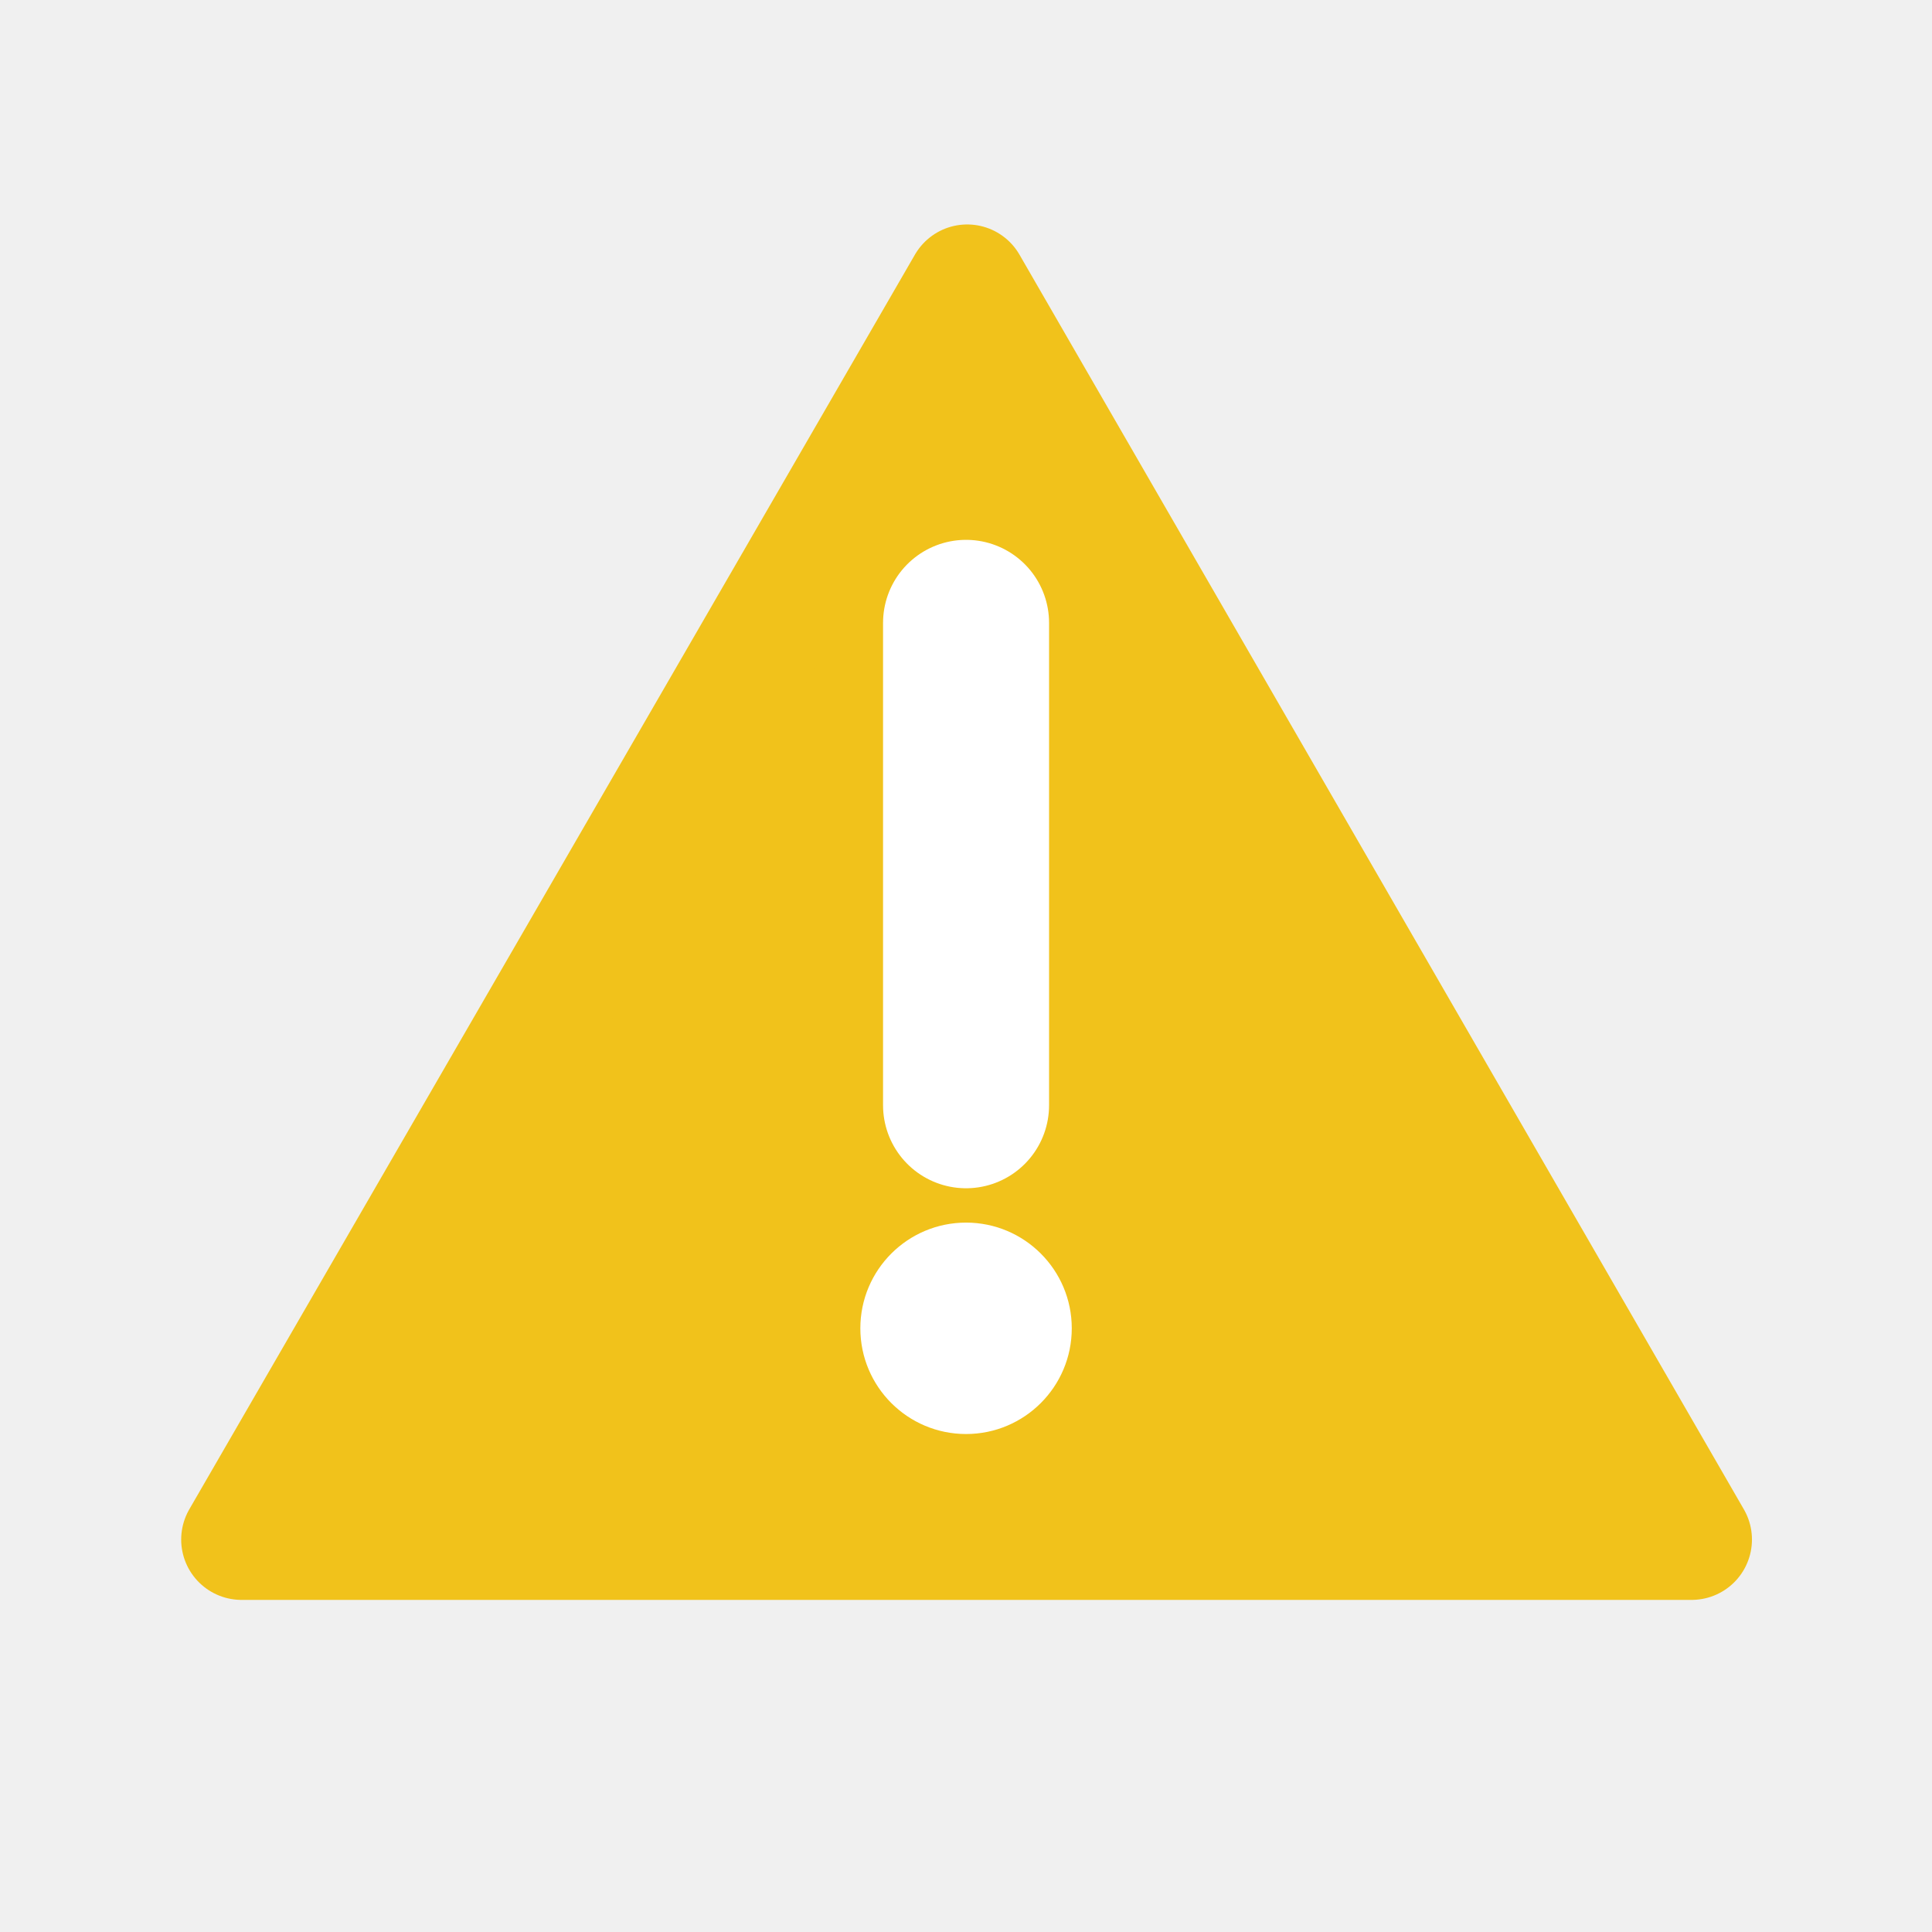
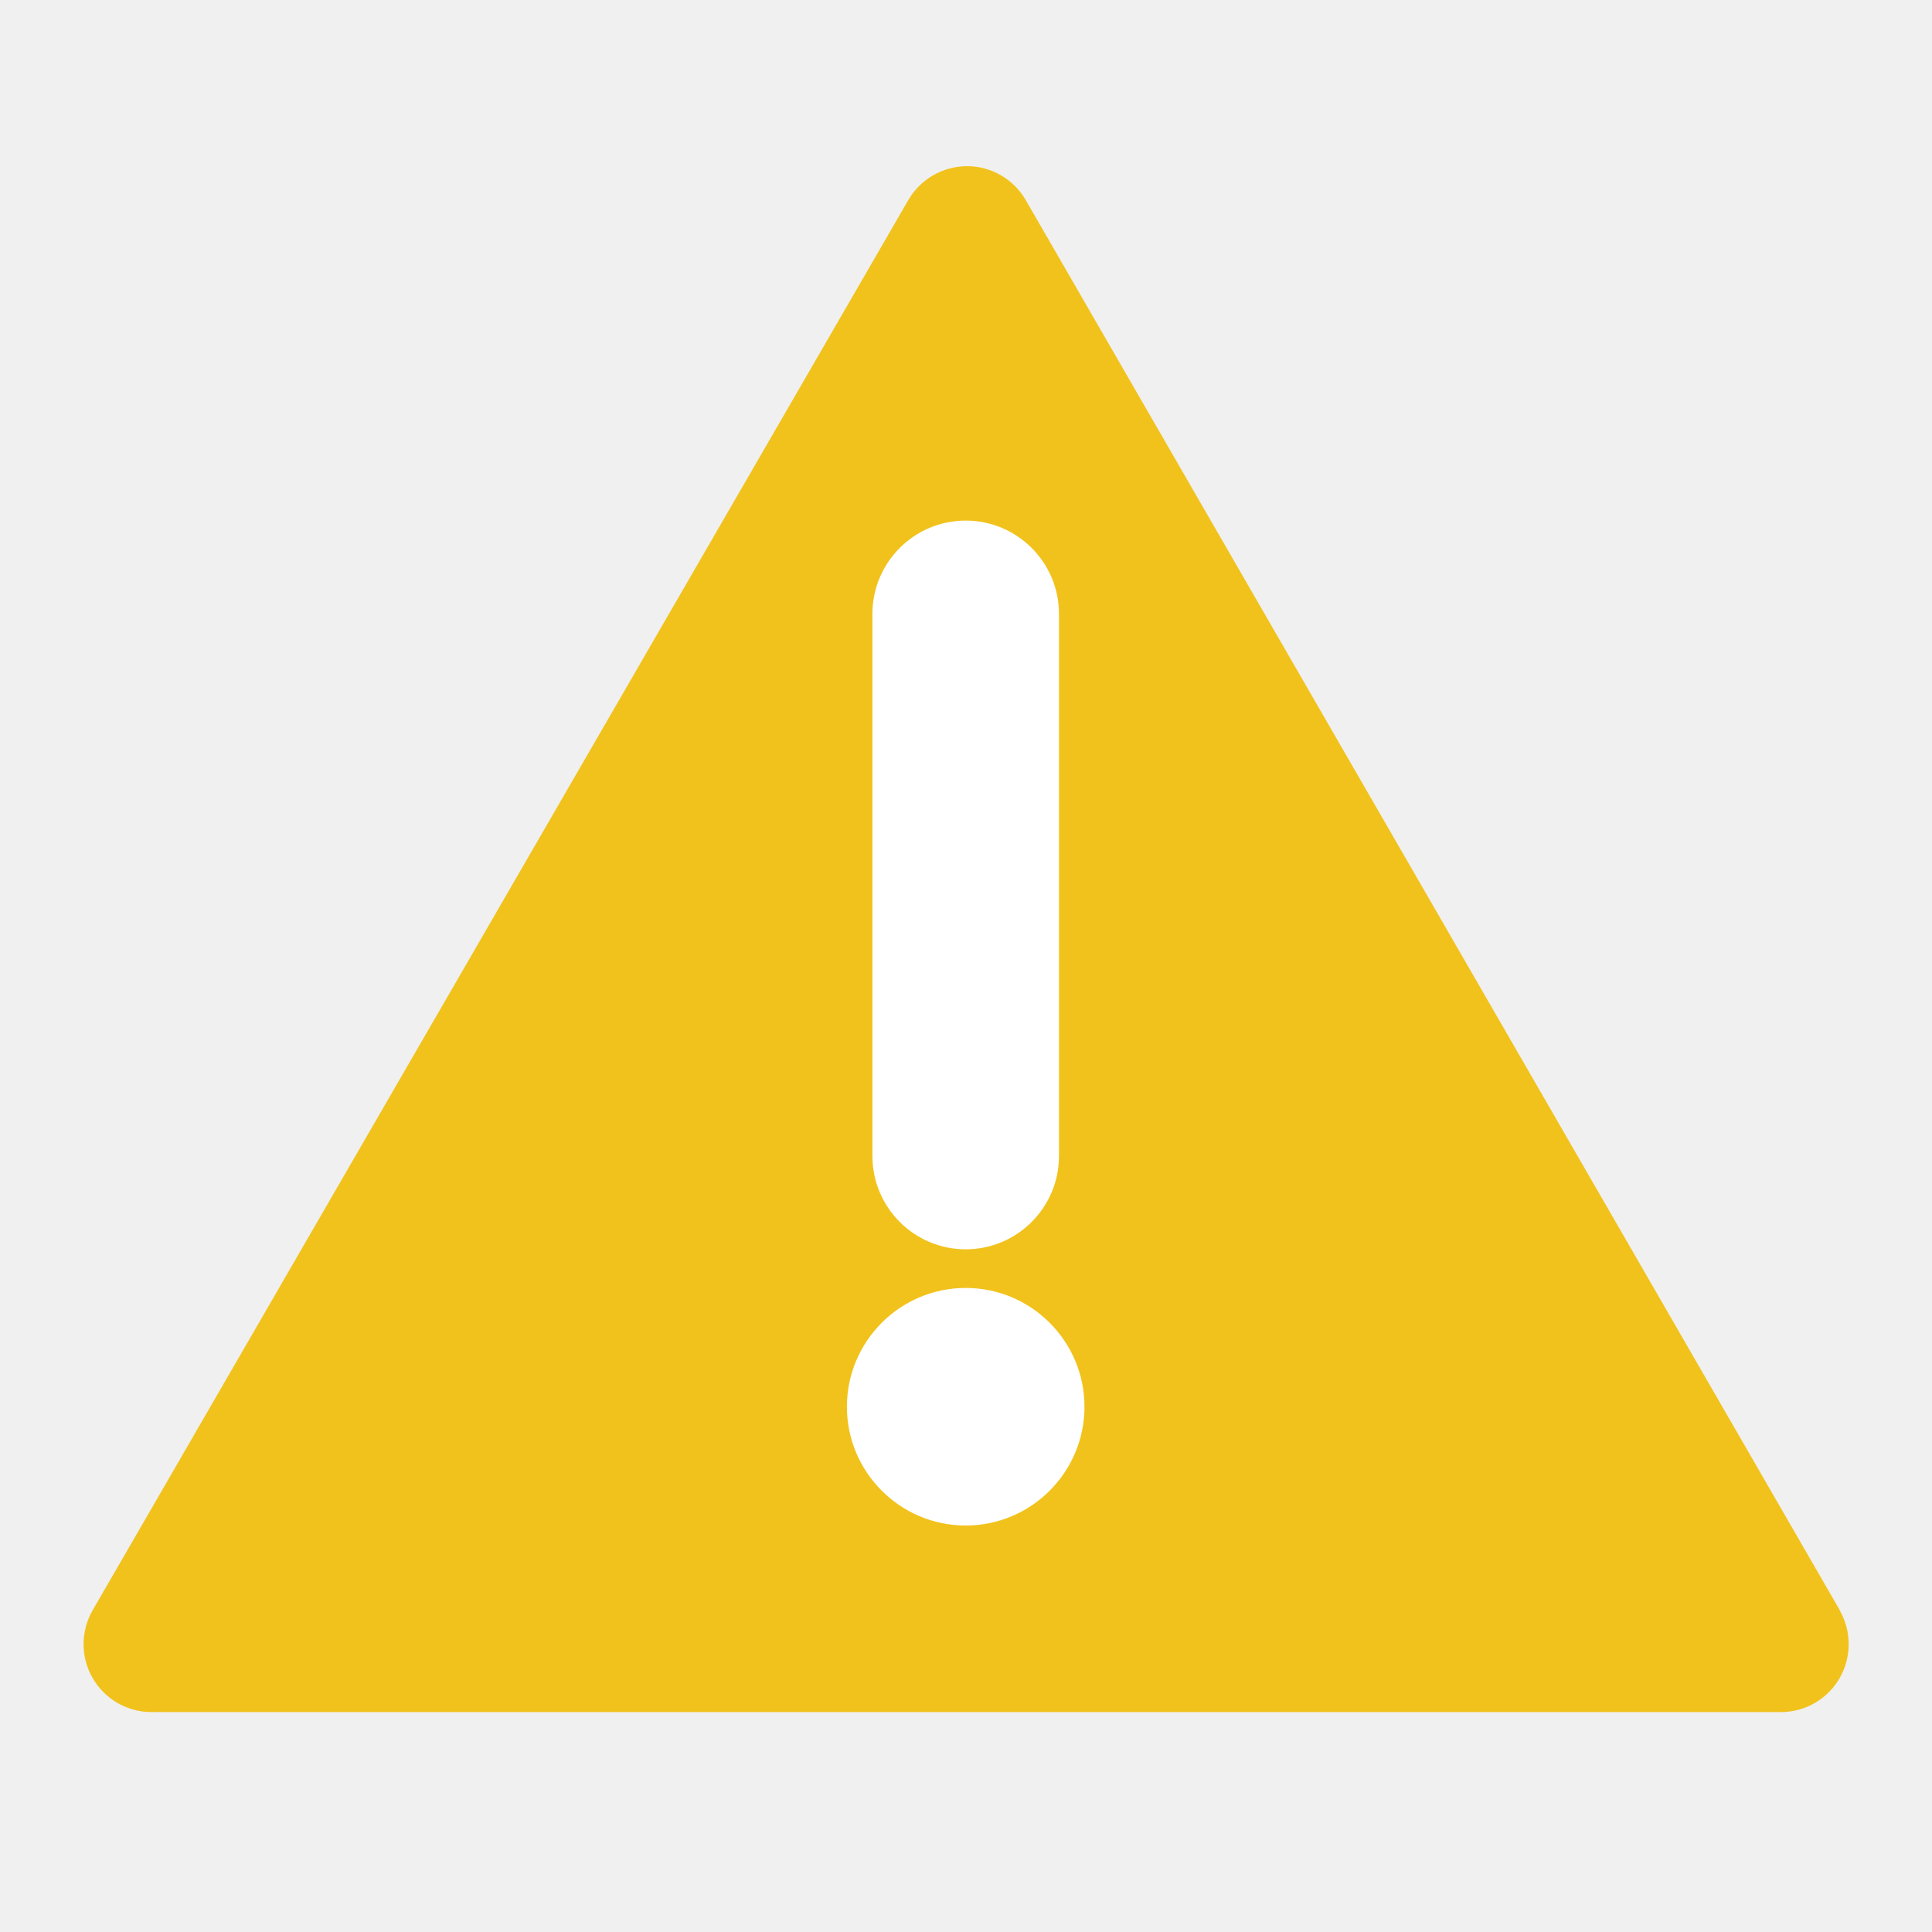
- <svg xmlns="http://www.w3.org/2000/svg" width="64" height="64" viewBox="0 0 16.933 16.933" version="1.1" id="svg8">
-   <defs id="defs2" />
-   <g id="layer1" transform="translate(0,-280.0667)">
-     <path style="fill:#f1c21b;fill-opacity:1;stroke:#f1c21b;stroke-width:1.058;stroke-linecap:round;stroke-linejoin:round;stroke-miterlimit:30.8;stroke-dasharray:none;stroke-dashoffset:0;stroke-opacity:1" d="M 2.117,293.56 H 14.826 L 8.477,282.563 Z" id="path843" />
-   </g>
-   <g id="layer2">
-     <path style="fill:#ffffff;stroke:#ffffff;stroke-width:1.455;stroke-linecap:round;stroke-linejoin:round;stroke-miterlimit:4;stroke-dasharray:none;stroke-opacity:1" d="M 8.467,9.687 V 5.459" id="path850" />
-     <circle style="opacity:1;fill:#ffffff;fill-opacity:1;stroke:#ffffff;stroke-width:0.265;stroke-linecap:round;stroke-linejoin:round;stroke-miterlimit:4;stroke-dasharray:none;stroke-dashoffset:0;stroke-opacity:1" id="path4940" cx="8.467" cy="11.642" r="0.794" />
+ <svg xmlns="http://www.w3.org/2000/svg" version="1.1" viewBox="0 0 128 128">
+   <defs>
+     <style>
+       .st0 {
+         fill: #f1c21b;
+       }
+ 
+       .st1 {
+         fill: #fff;
+       }
+     </style>
+   </defs>
+   <g id="svg8">
+     <path class="st0" d="M121.89,106.68L67.96,13.26c-.8-1.39-2.29-2.25-3.89-2.25s-3.09.86-3.89,2.24L6.14,106.68c-.8,1.39-.81,3.1,0,4.5.8,1.39,2.29,2.25,3.89,2.25h107.96c1.61,0,3.09-.86,3.89-2.25.8-1.39.8-3.1,0-4.5Z" />
+     <g>
+       <path class="st1" d="M63.98,82.77c3.41,0,6.18-2.77,6.18-6.18v-35.92c0-3.41-2.77-6.18-6.18-6.18s-6.18,2.77-6.18,6.18v35.92c0,3.41,2.77,6.18,6.18,6.18Z" />
+       <path class="st1" d="M63.98,85.33c-4.34,0-7.87,3.53-7.87,7.87s3.53,7.87,7.87,7.87,7.87-3.53,7.87-7.87-3.53-7.87-7.87-7.87Z" />
+     </g>
  </g>
</svg>
